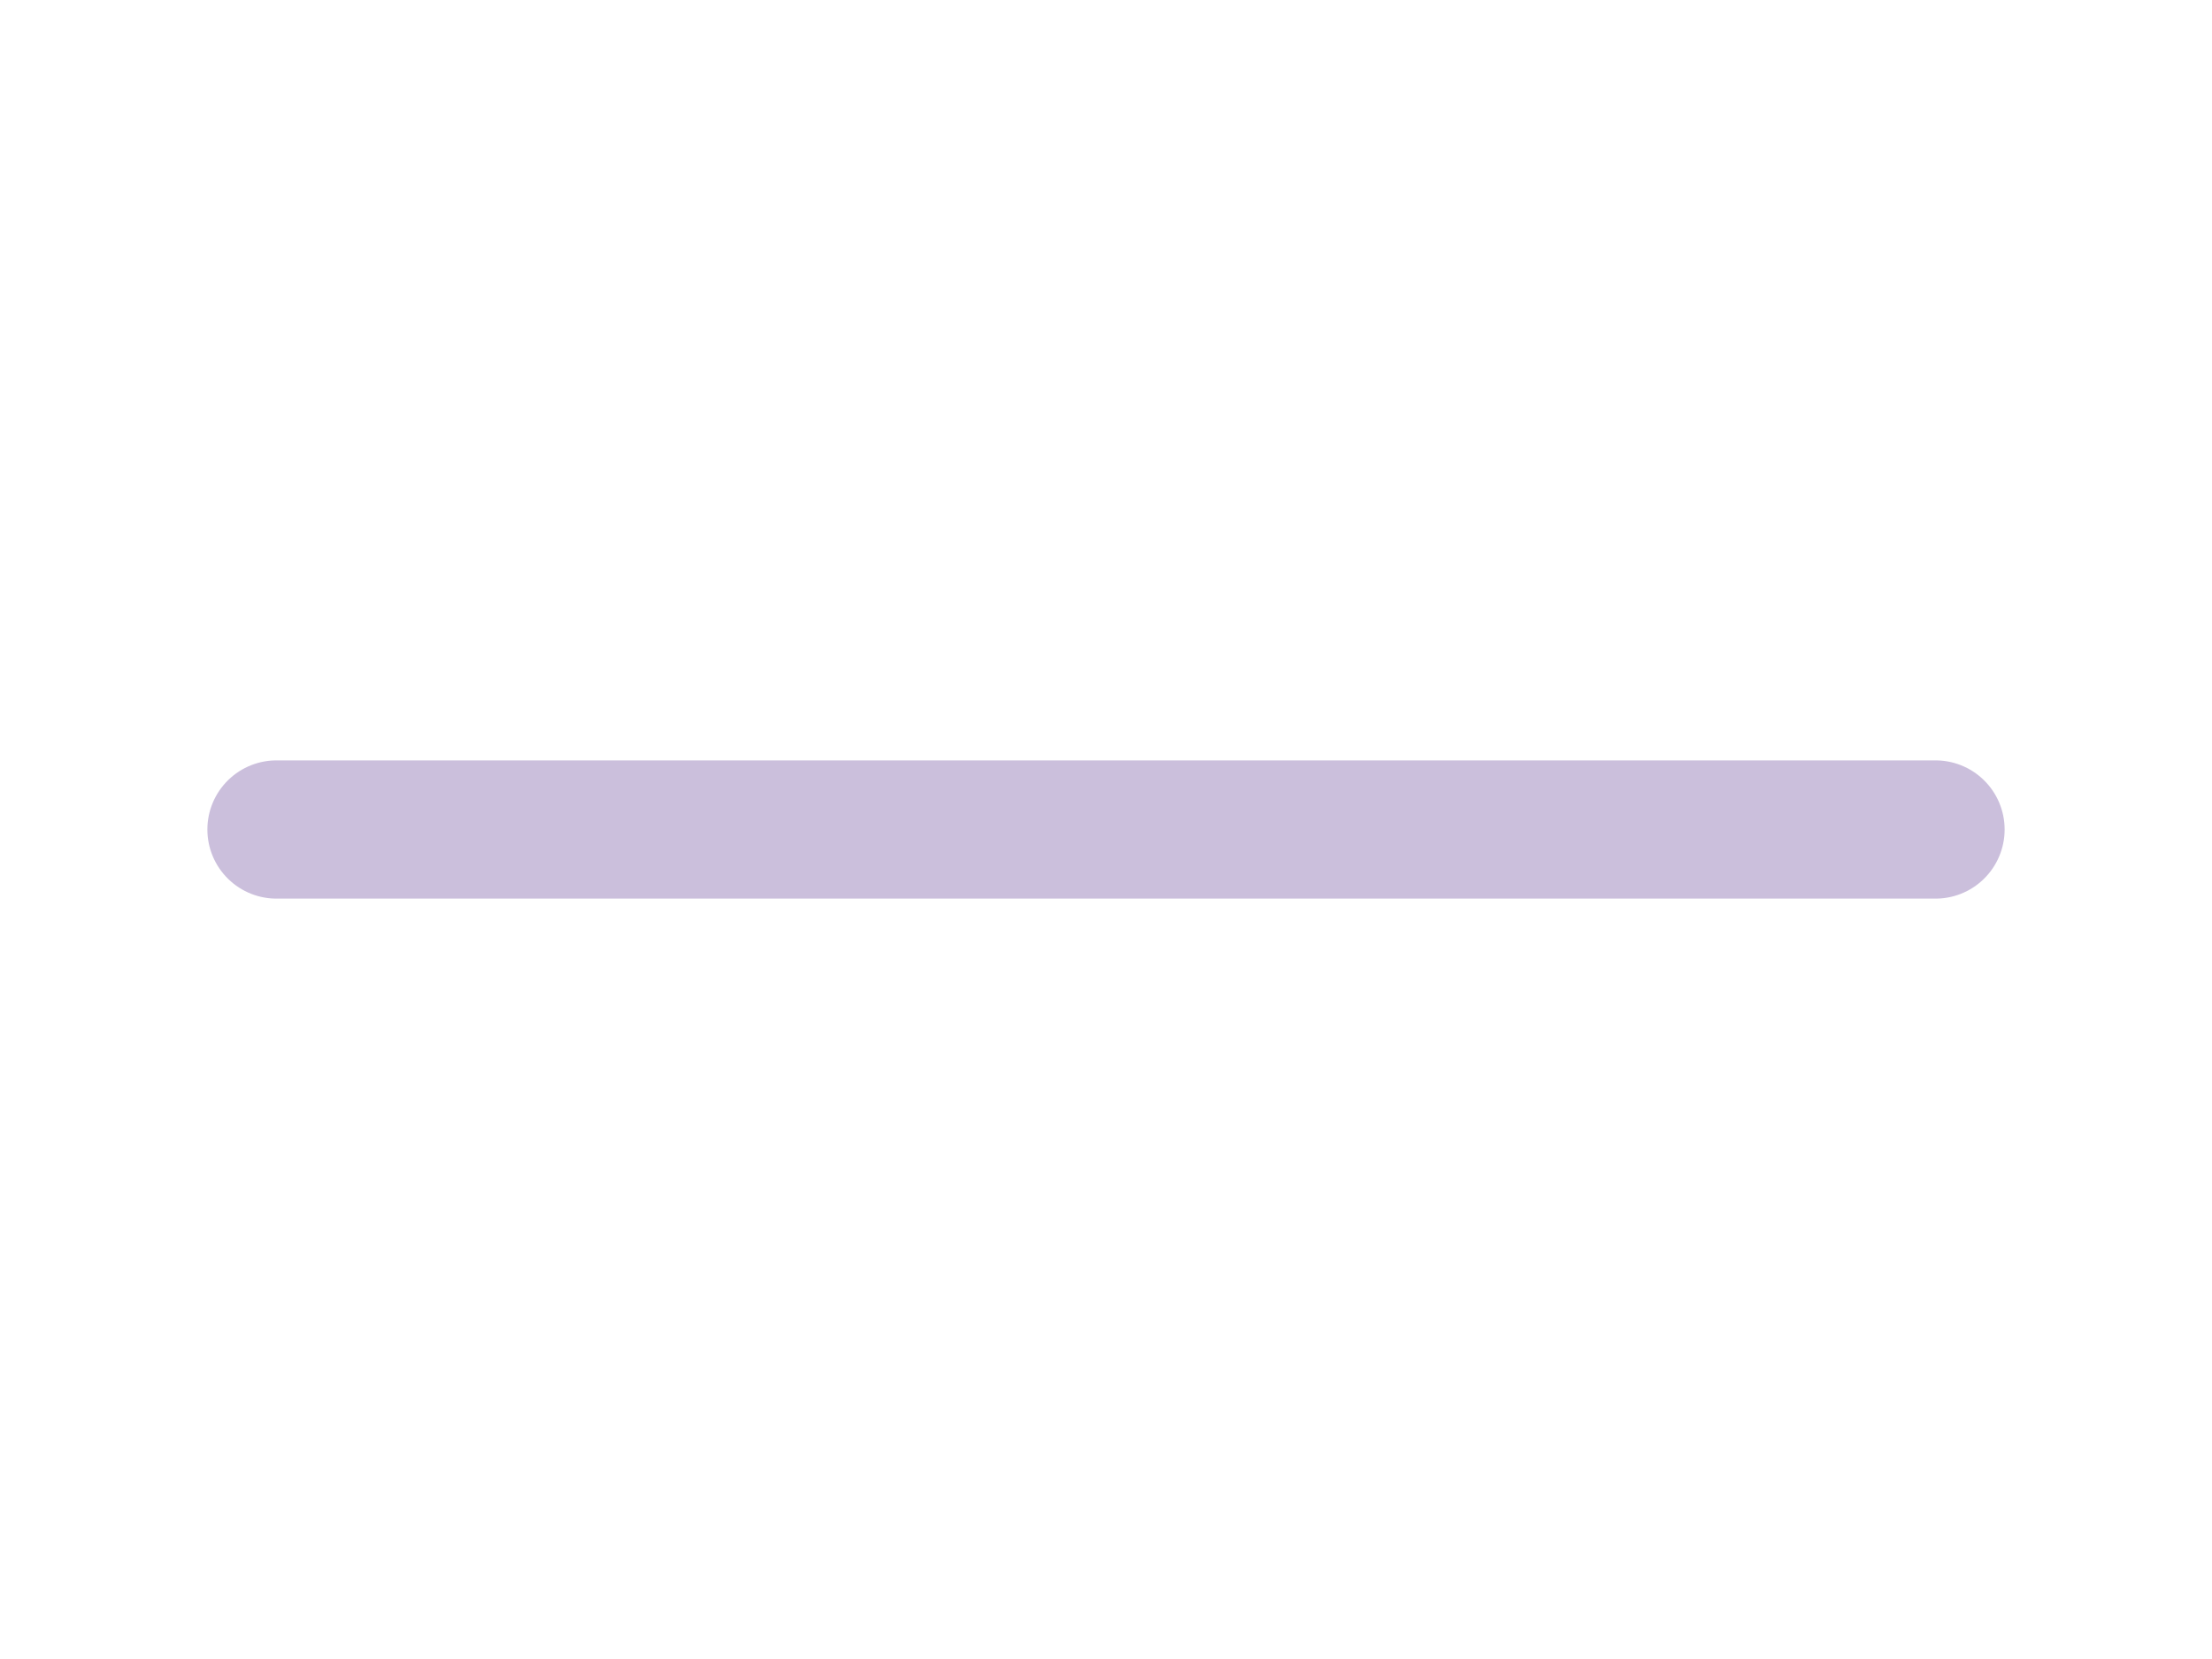
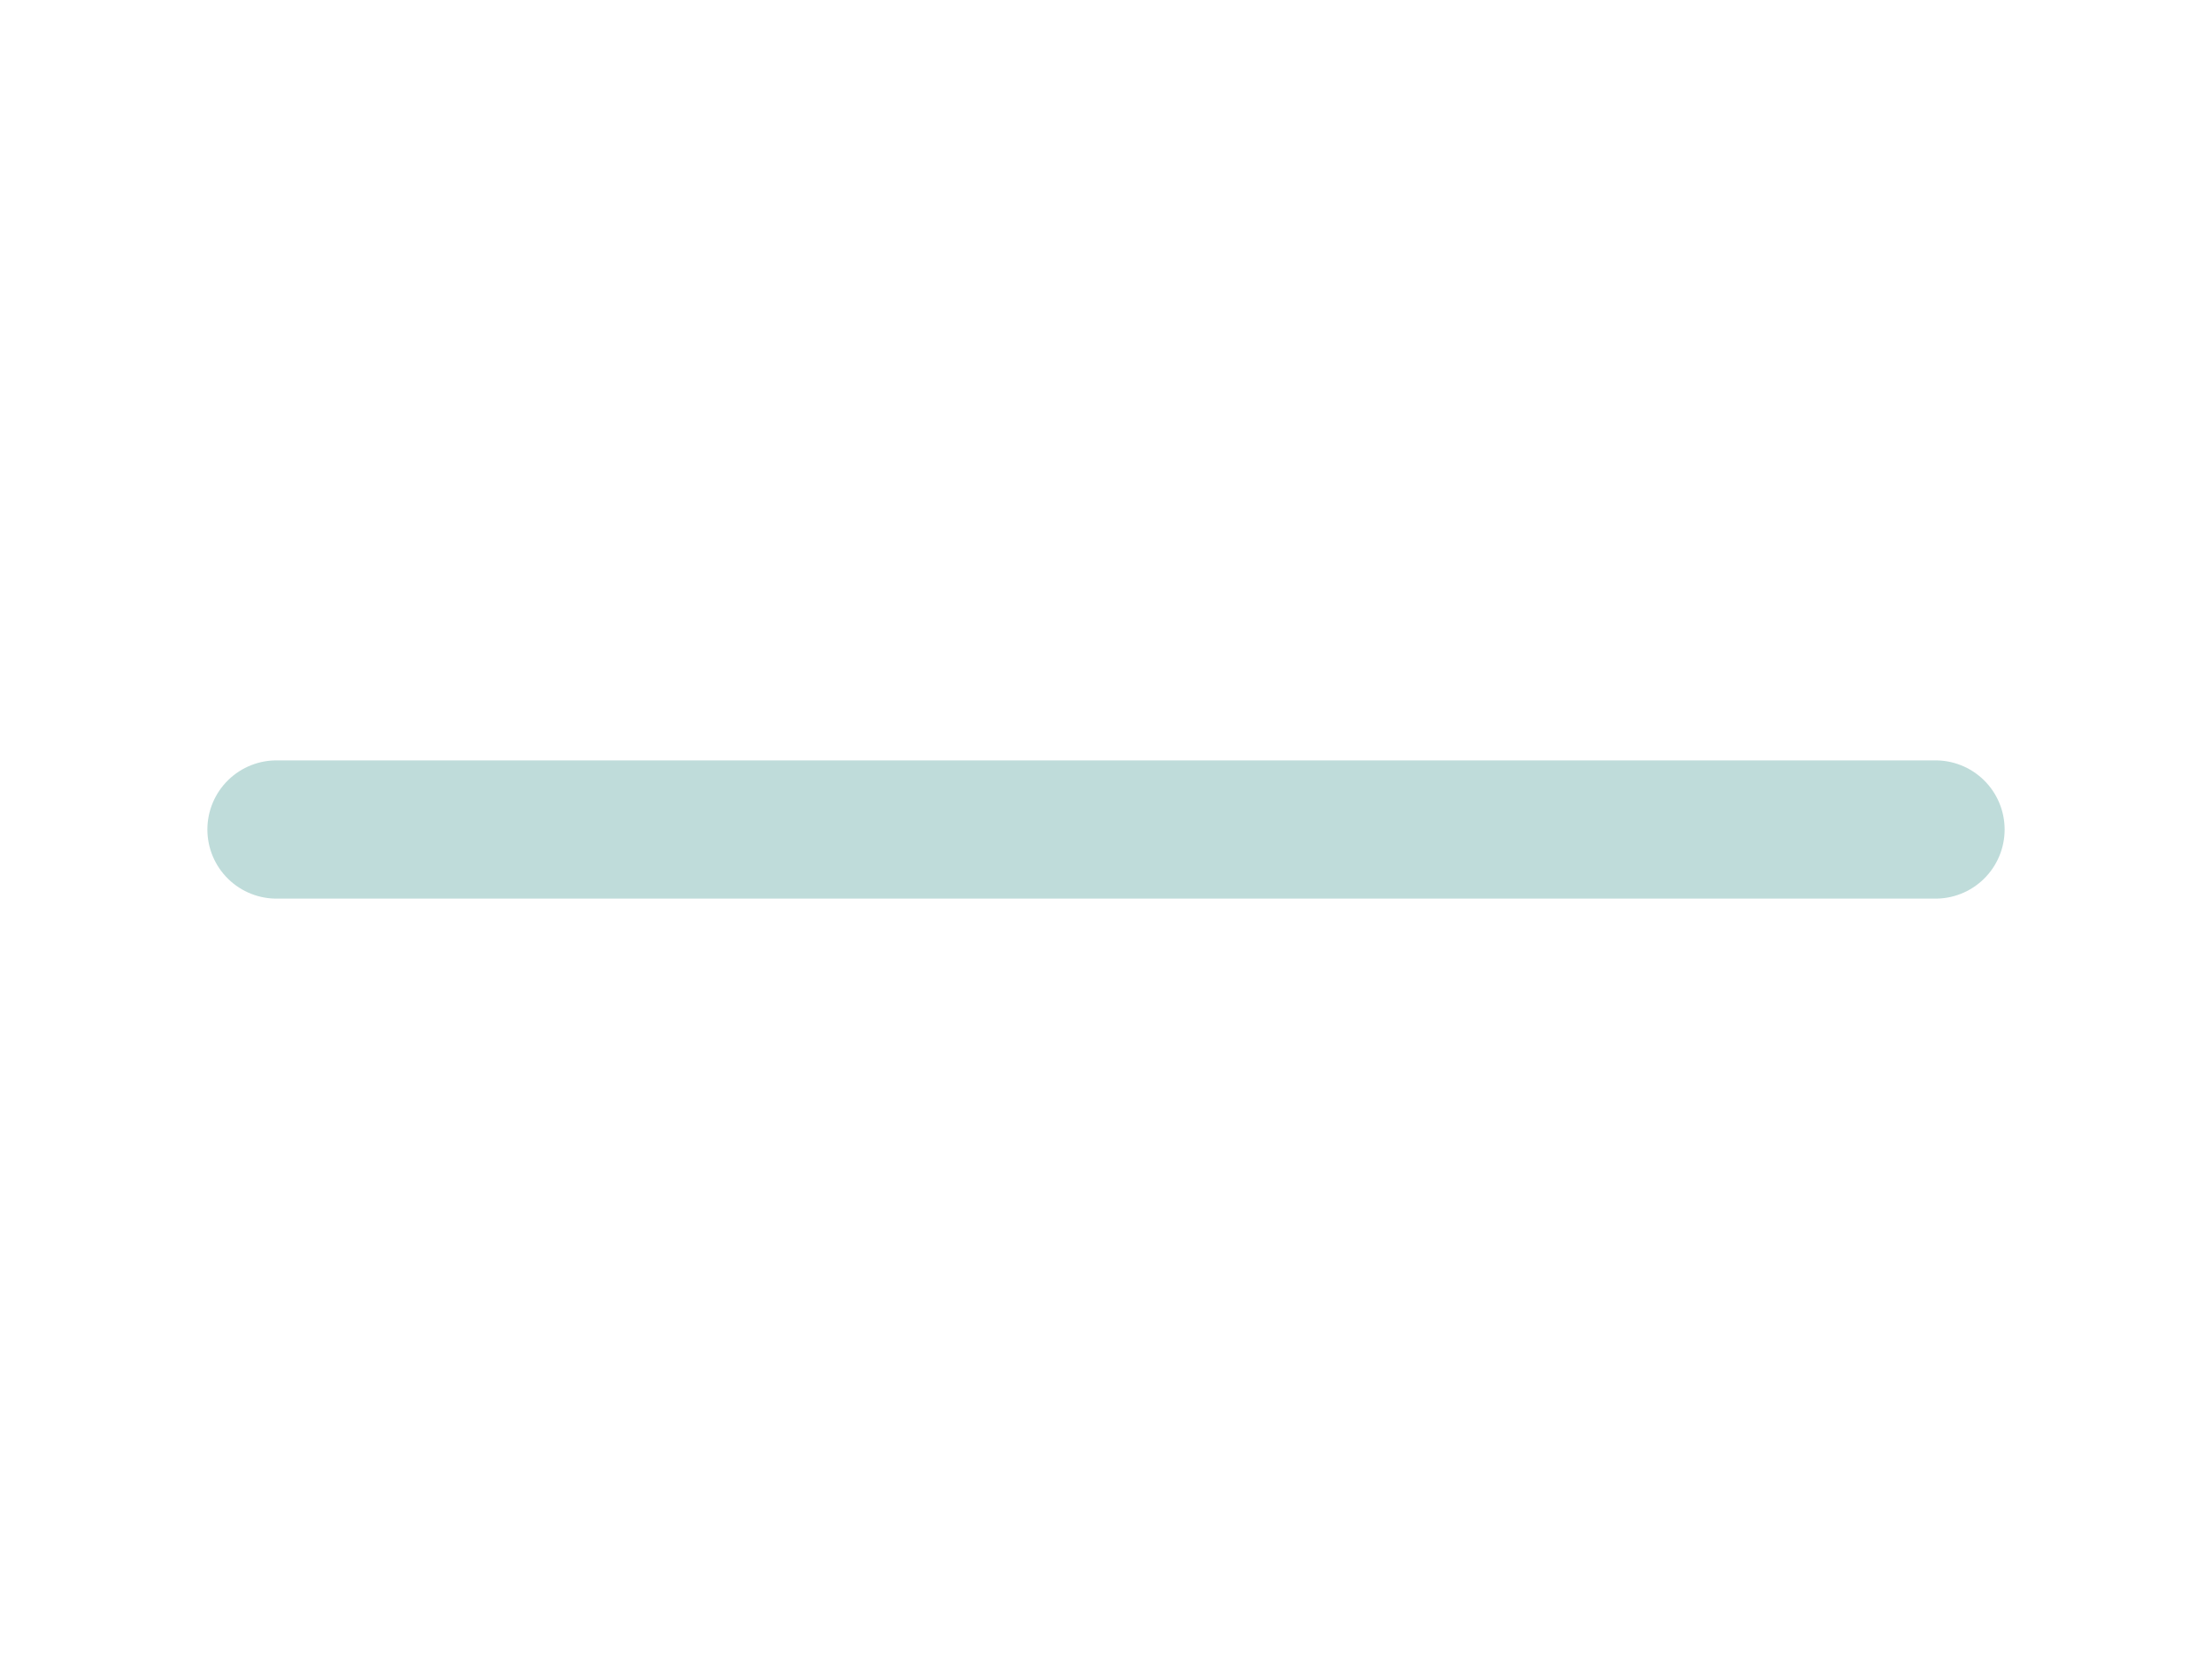
<svg xmlns="http://www.w3.org/2000/svg" width="64" height="48" viewBox="0 0 64 48" fill="none">
  <g stroke-linecap="round" stroke-linejoin="round">
-     <path d="M8 24H56" stroke="#CBBFDC" stroke-width="4" />
+     <path d="M8 24H56" stroke="#BFDCDA" stroke-width="4" />
  </g>
</svg>
